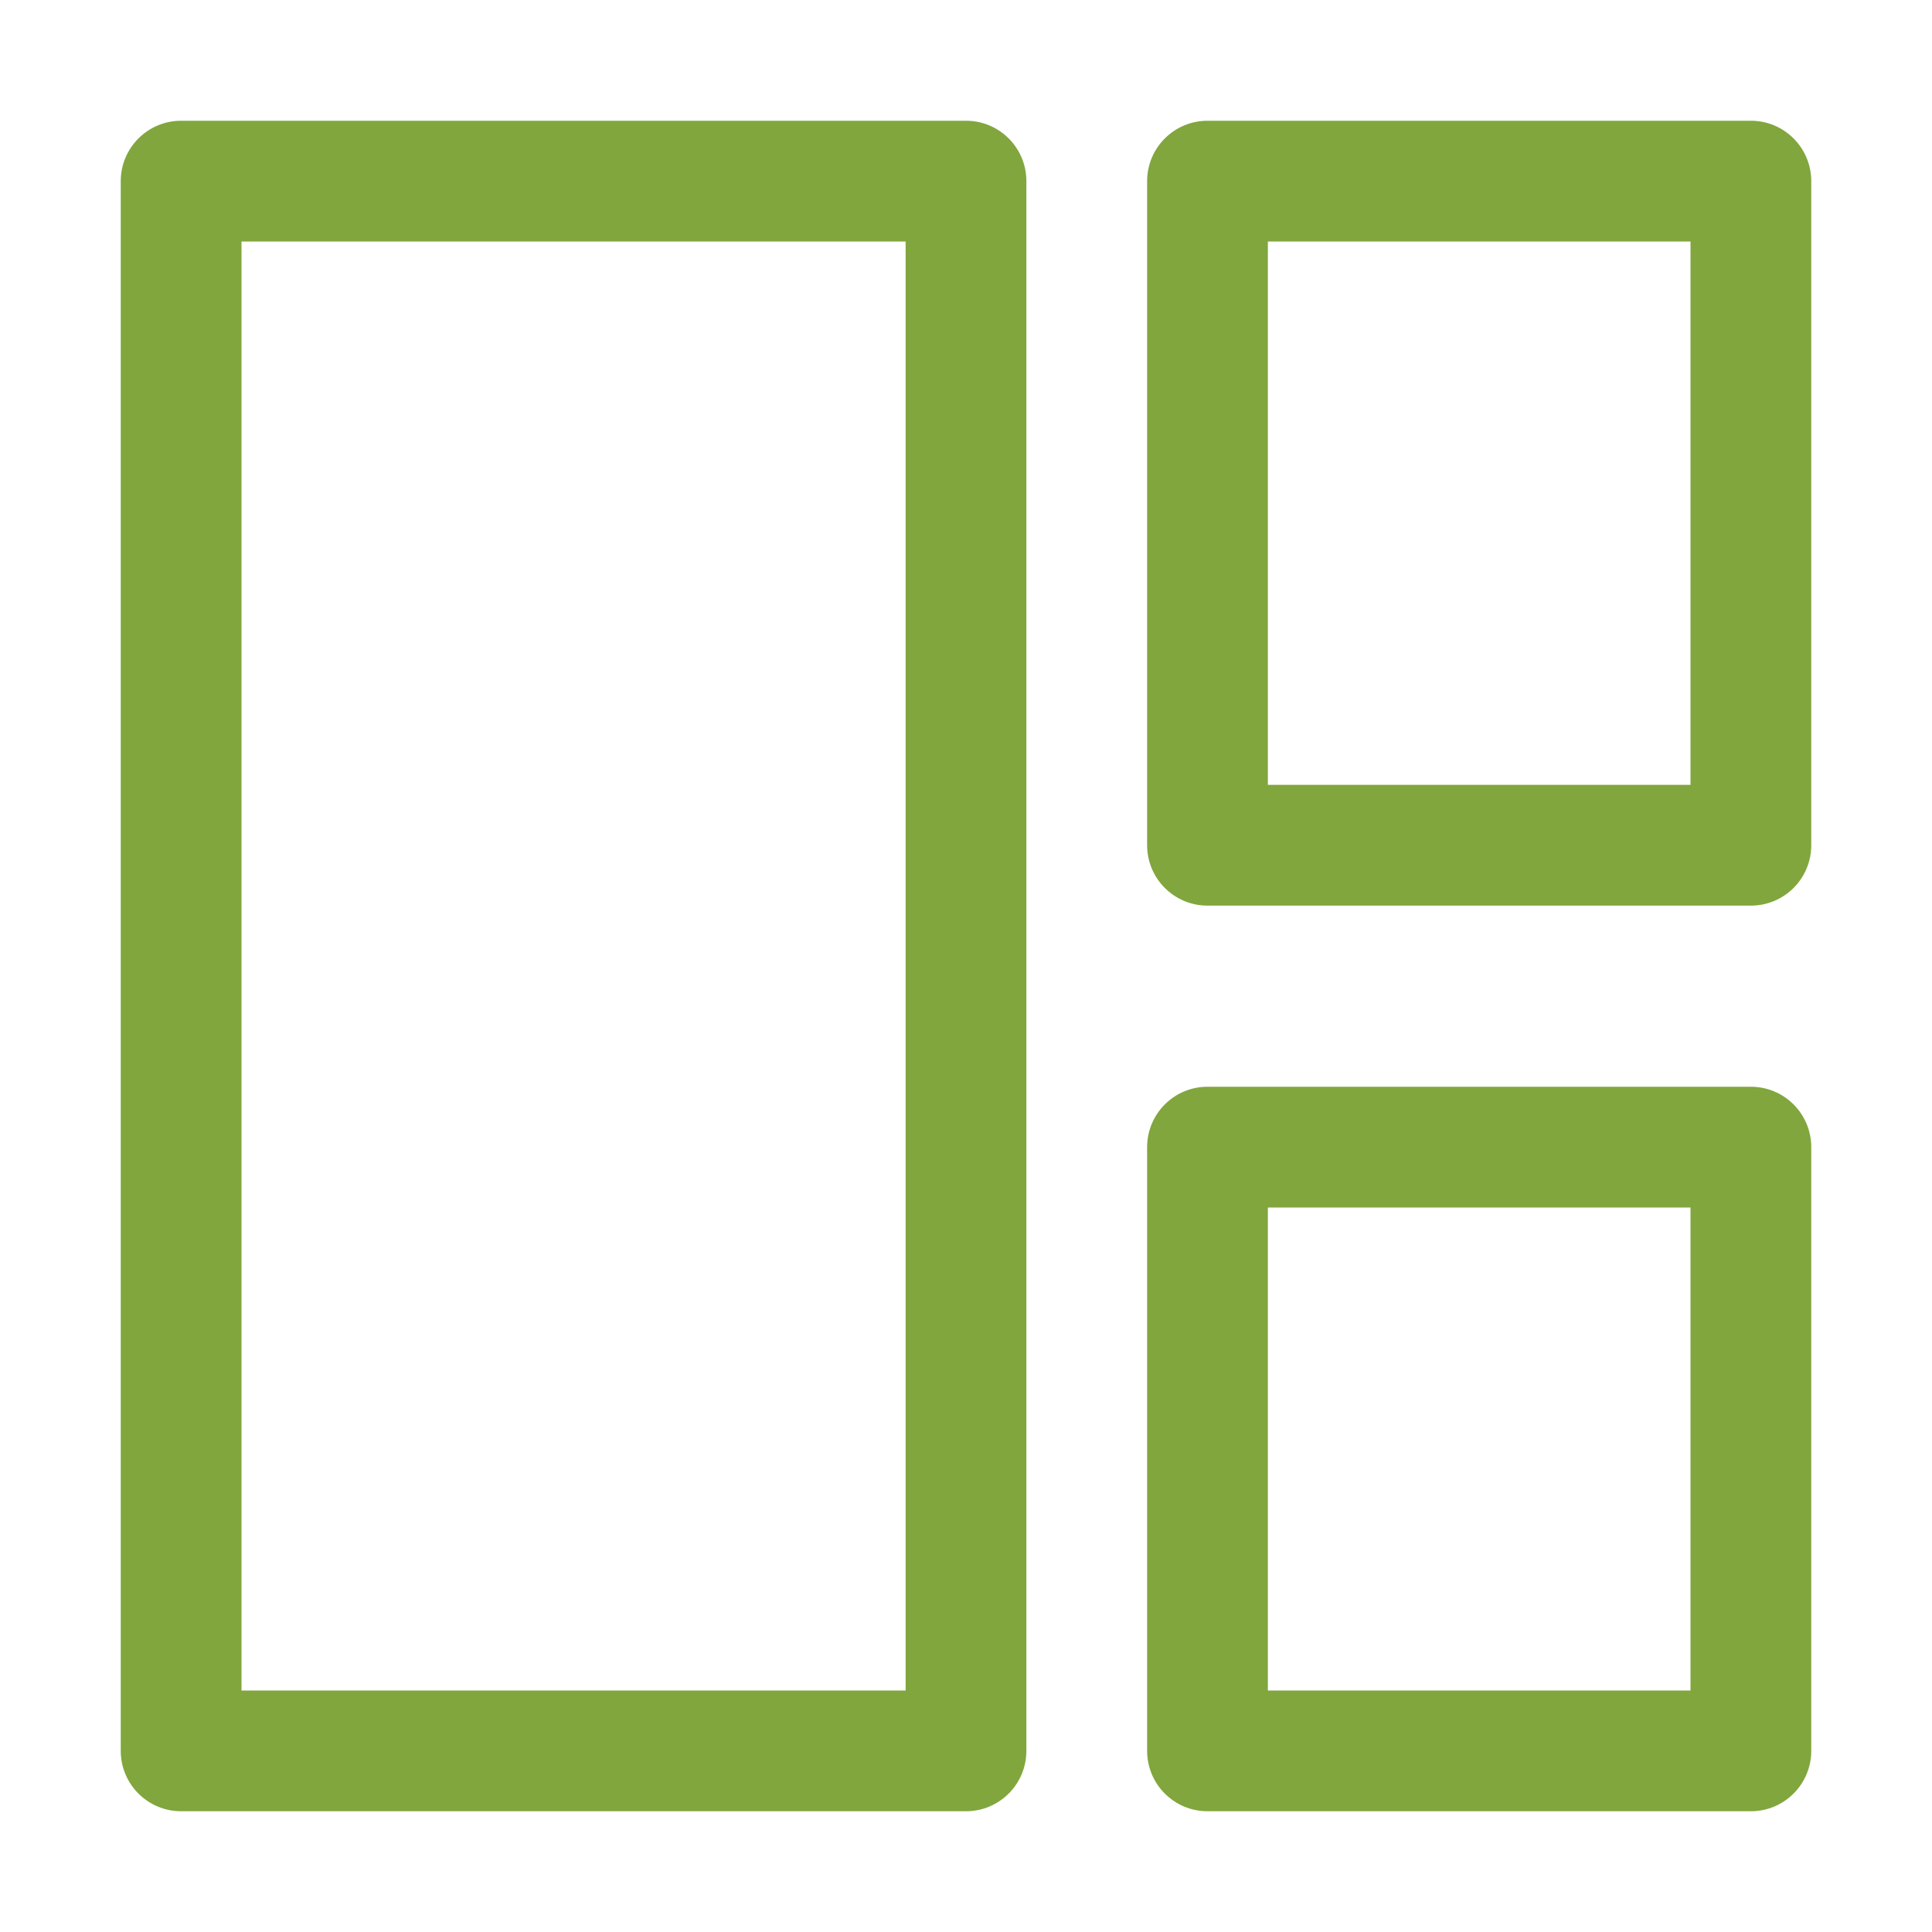
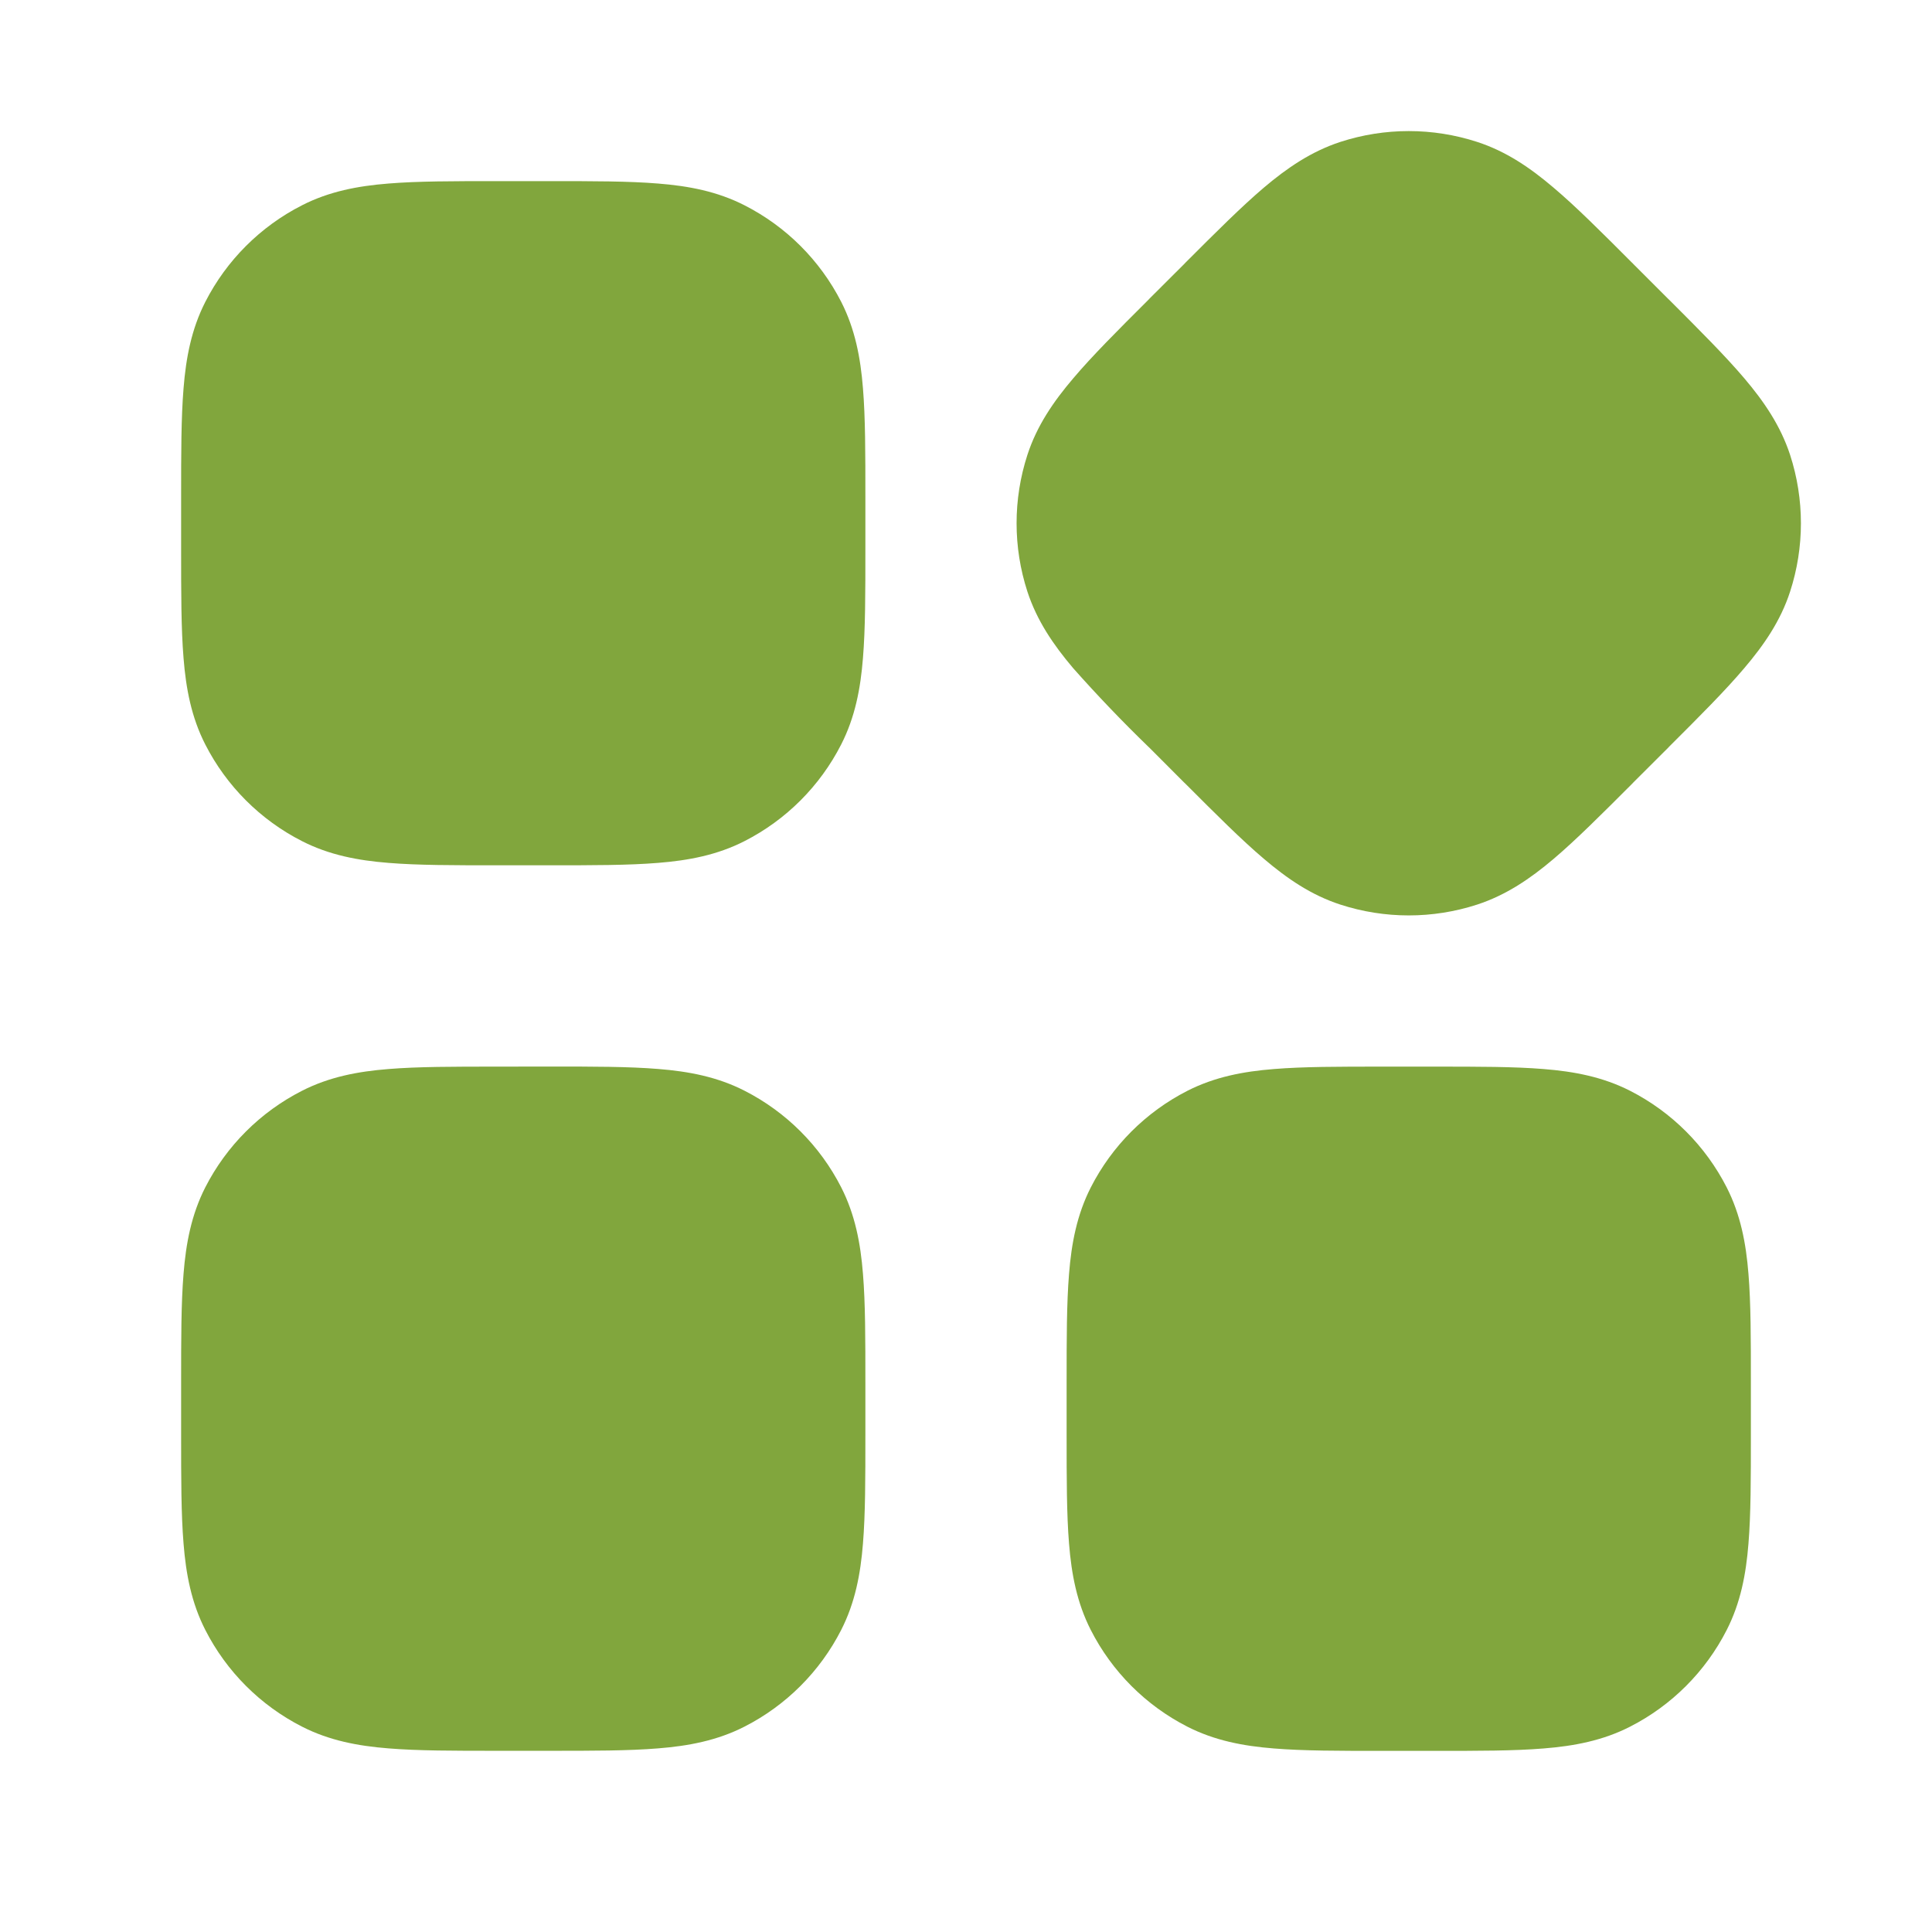
- <svg xmlns="http://www.w3.org/2000/svg" version="1.1" width="512" height="512" x="0" y="0" viewBox="0 0 32 32" style="enable-background:new 0 0 512 512" xml:space="preserve" class="">
+ <svg xmlns="http://www.w3.org/2000/svg" version="1.1" width="512" height="512" x="0" y="0" viewBox="0 0 24 24" style="enable-background:new 0 0 512 512" xml:space="preserve">
  <g>
-     <path d="M16 2H3a1 1 0 0 0-1 1v26a1 1 0 0 0 1 1h13a1 1 0 0 0 1-1V3a1 1 0 0 0-1-1zm-1 26H4V4h11zM29 2h-9a1 1 0 0 0-1 1v11a1 1 0 0 0 1 1h9a1 1 0 0 0 1-1V3a1 1 0 0 0-1-1zm-1 11h-7V4h7zM29 18h-9a1 1 0 0 0-1 1v10a1 1 0 0 0 1 1h9a1 1 0 0 0 1-1V19a1 1 0 0 0-1-1zm-1 10h-7v-8h7z" fill="#81A63D" opacity="1" data-original="#000000" class="" />
+     <path fill="#81A63D" fill-rule="evenodd" d="m20.272 3.261.021.022.424.424.022.021c.378.378.693.693.93.972.246.29.45.59.568.95a2.75 2.75 0 0 1 0 1.7c-.117.36-.322.66-.569.95-.236.279-.551.594-.93.972l-.02.021-.425.424-.021.022c-.378.378-.693.693-.972.93-.29.246-.59.45-.95.568a2.75 2.75 0 0 1-1.7 0c-.36-.117-.66-.322-.95-.569-.279-.236-.594-.552-.972-.93l-.021-.02-.424-.425-.022-.021a17.822 17.822 0 0 1-.93-.972c-.246-.29-.45-.59-.568-.95a2.75 2.75 0 0 1 0-1.7c.117-.36.322-.66.569-.95.236-.279.551-.594.93-.972l.02-.021.425-.424.021-.022c.378-.378.693-.693.972-.93.29-.246.59-.45.95-.568a2.75 2.75 0 0 1 1.7 0c.36.117.66.322.95.569.279.236.594.551.972.93zM6.17 2.25h.66c.535 0 .98 0 1.345.03.38.03.736.098 1.073.27A2.75 2.75 0 0 1 10.45 3.75c.172.338.24.694.27 1.074.03.364.03.81.03 1.344v.661c0 .535 0 .98-.03 1.345-.03.38-.098.736-.27 1.073a2.75 2.75 0 0 1-1.202 1.202c-.337.172-.693.24-1.073.27-.365.03-.81.03-1.345.03h-.66c-.535 0-.98 0-1.345-.03-.38-.03-.736-.098-1.073-.27A2.75 2.75 0 0 1 2.55 9.248c-.172-.337-.24-.693-.27-1.073-.03-.365-.03-.81-.03-1.345v-.66c0-.535 0-.98.03-1.345.03-.38.098-.736.27-1.074A2.75 2.75 0 0 1 3.752 2.55c.337-.172.693-.24 1.073-.27.365-.03.81-.03 1.345-.03zm.03 11h-.03c-.535 0-.98 0-1.345.03-.38.03-.736.098-1.073.27A2.75 2.75 0 0 0 2.55 14.75c-.172.338-.24.694-.27 1.074-.03.365-.03.81-.03 1.345v.66c0 .535 0 .98.03 1.345.03.38.098.736.27 1.073a2.75 2.75 0 0 0 1.202 1.202c.337.172.693.24 1.073.27.365.03.81.03 1.344.03h.661c.535 0 .98 0 1.345-.03.38-.03.736-.098 1.073-.27a2.75 2.75 0 0 0 1.202-1.202c.172-.337.24-.694.27-1.073.03-.365.03-.81.03-1.345v-.66c0-.535 0-.98-.03-1.345-.03-.38-.098-.736-.27-1.074a2.75 2.75 0 0 0-1.202-1.201c-.337-.172-.693-.24-1.073-.27-.365-.03-.81-.03-1.345-.03H6.8zm10.97 0h.66c.535 0 .98 0 1.345.03.38.03.736.098 1.074.27a2.75 2.75 0 0 1 1.201 1.201c.172.338.24.694.27 1.074.03.365.03.81.03 1.345v.66c0 .535 0 .98-.03 1.345-.03.38-.098.736-.27 1.073a2.75 2.75 0 0 1-1.202 1.202c-.337.172-.693.24-1.073.27-.364.03-.81.03-1.344.03h-.661c-.535 0-.98 0-1.345-.03-.38-.03-.736-.098-1.074-.27a2.75 2.75 0 0 1-1.201-1.202c-.172-.337-.24-.694-.27-1.073-.03-.365-.03-.81-.03-1.345v-.66c0-.535 0-.98.03-1.345.03-.38.098-.736.27-1.074a2.75 2.75 0 0 1 1.201-1.201c.338-.172.694-.24 1.074-.27.365-.03.81-.03 1.345-.03z" clip-rule="evenodd" opacity="1" data-original="#000000" />
  </g>
</svg>
